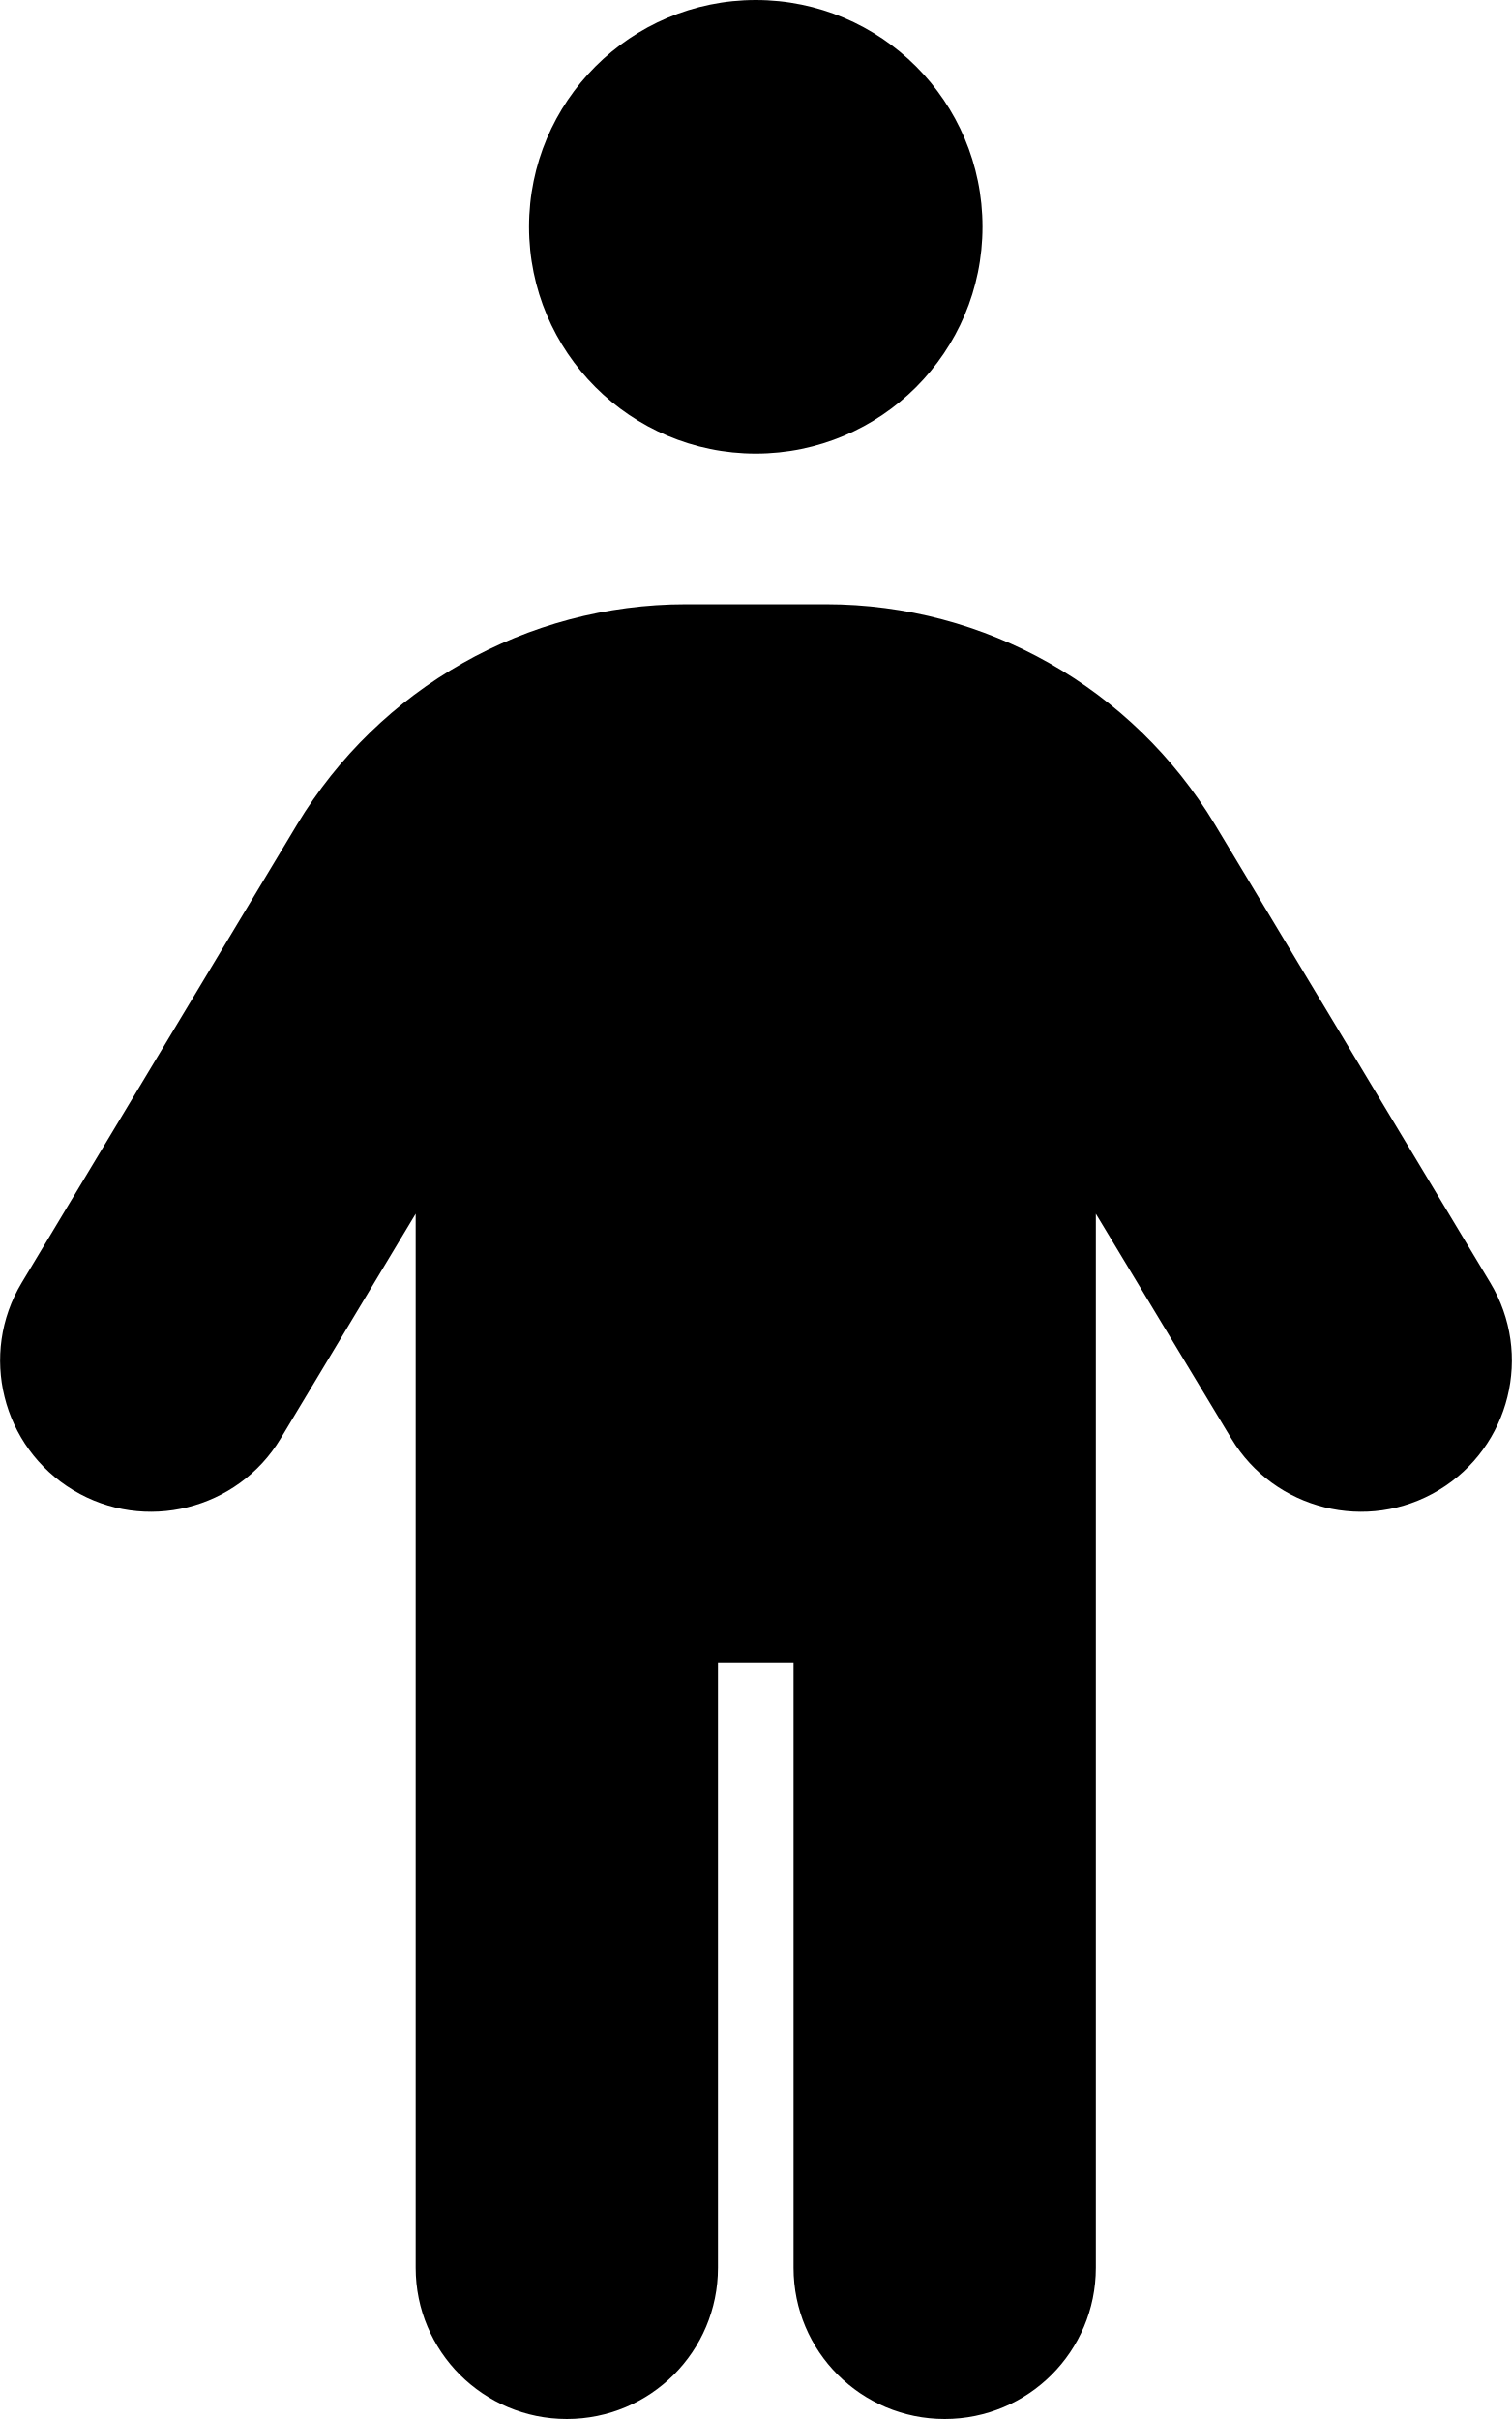
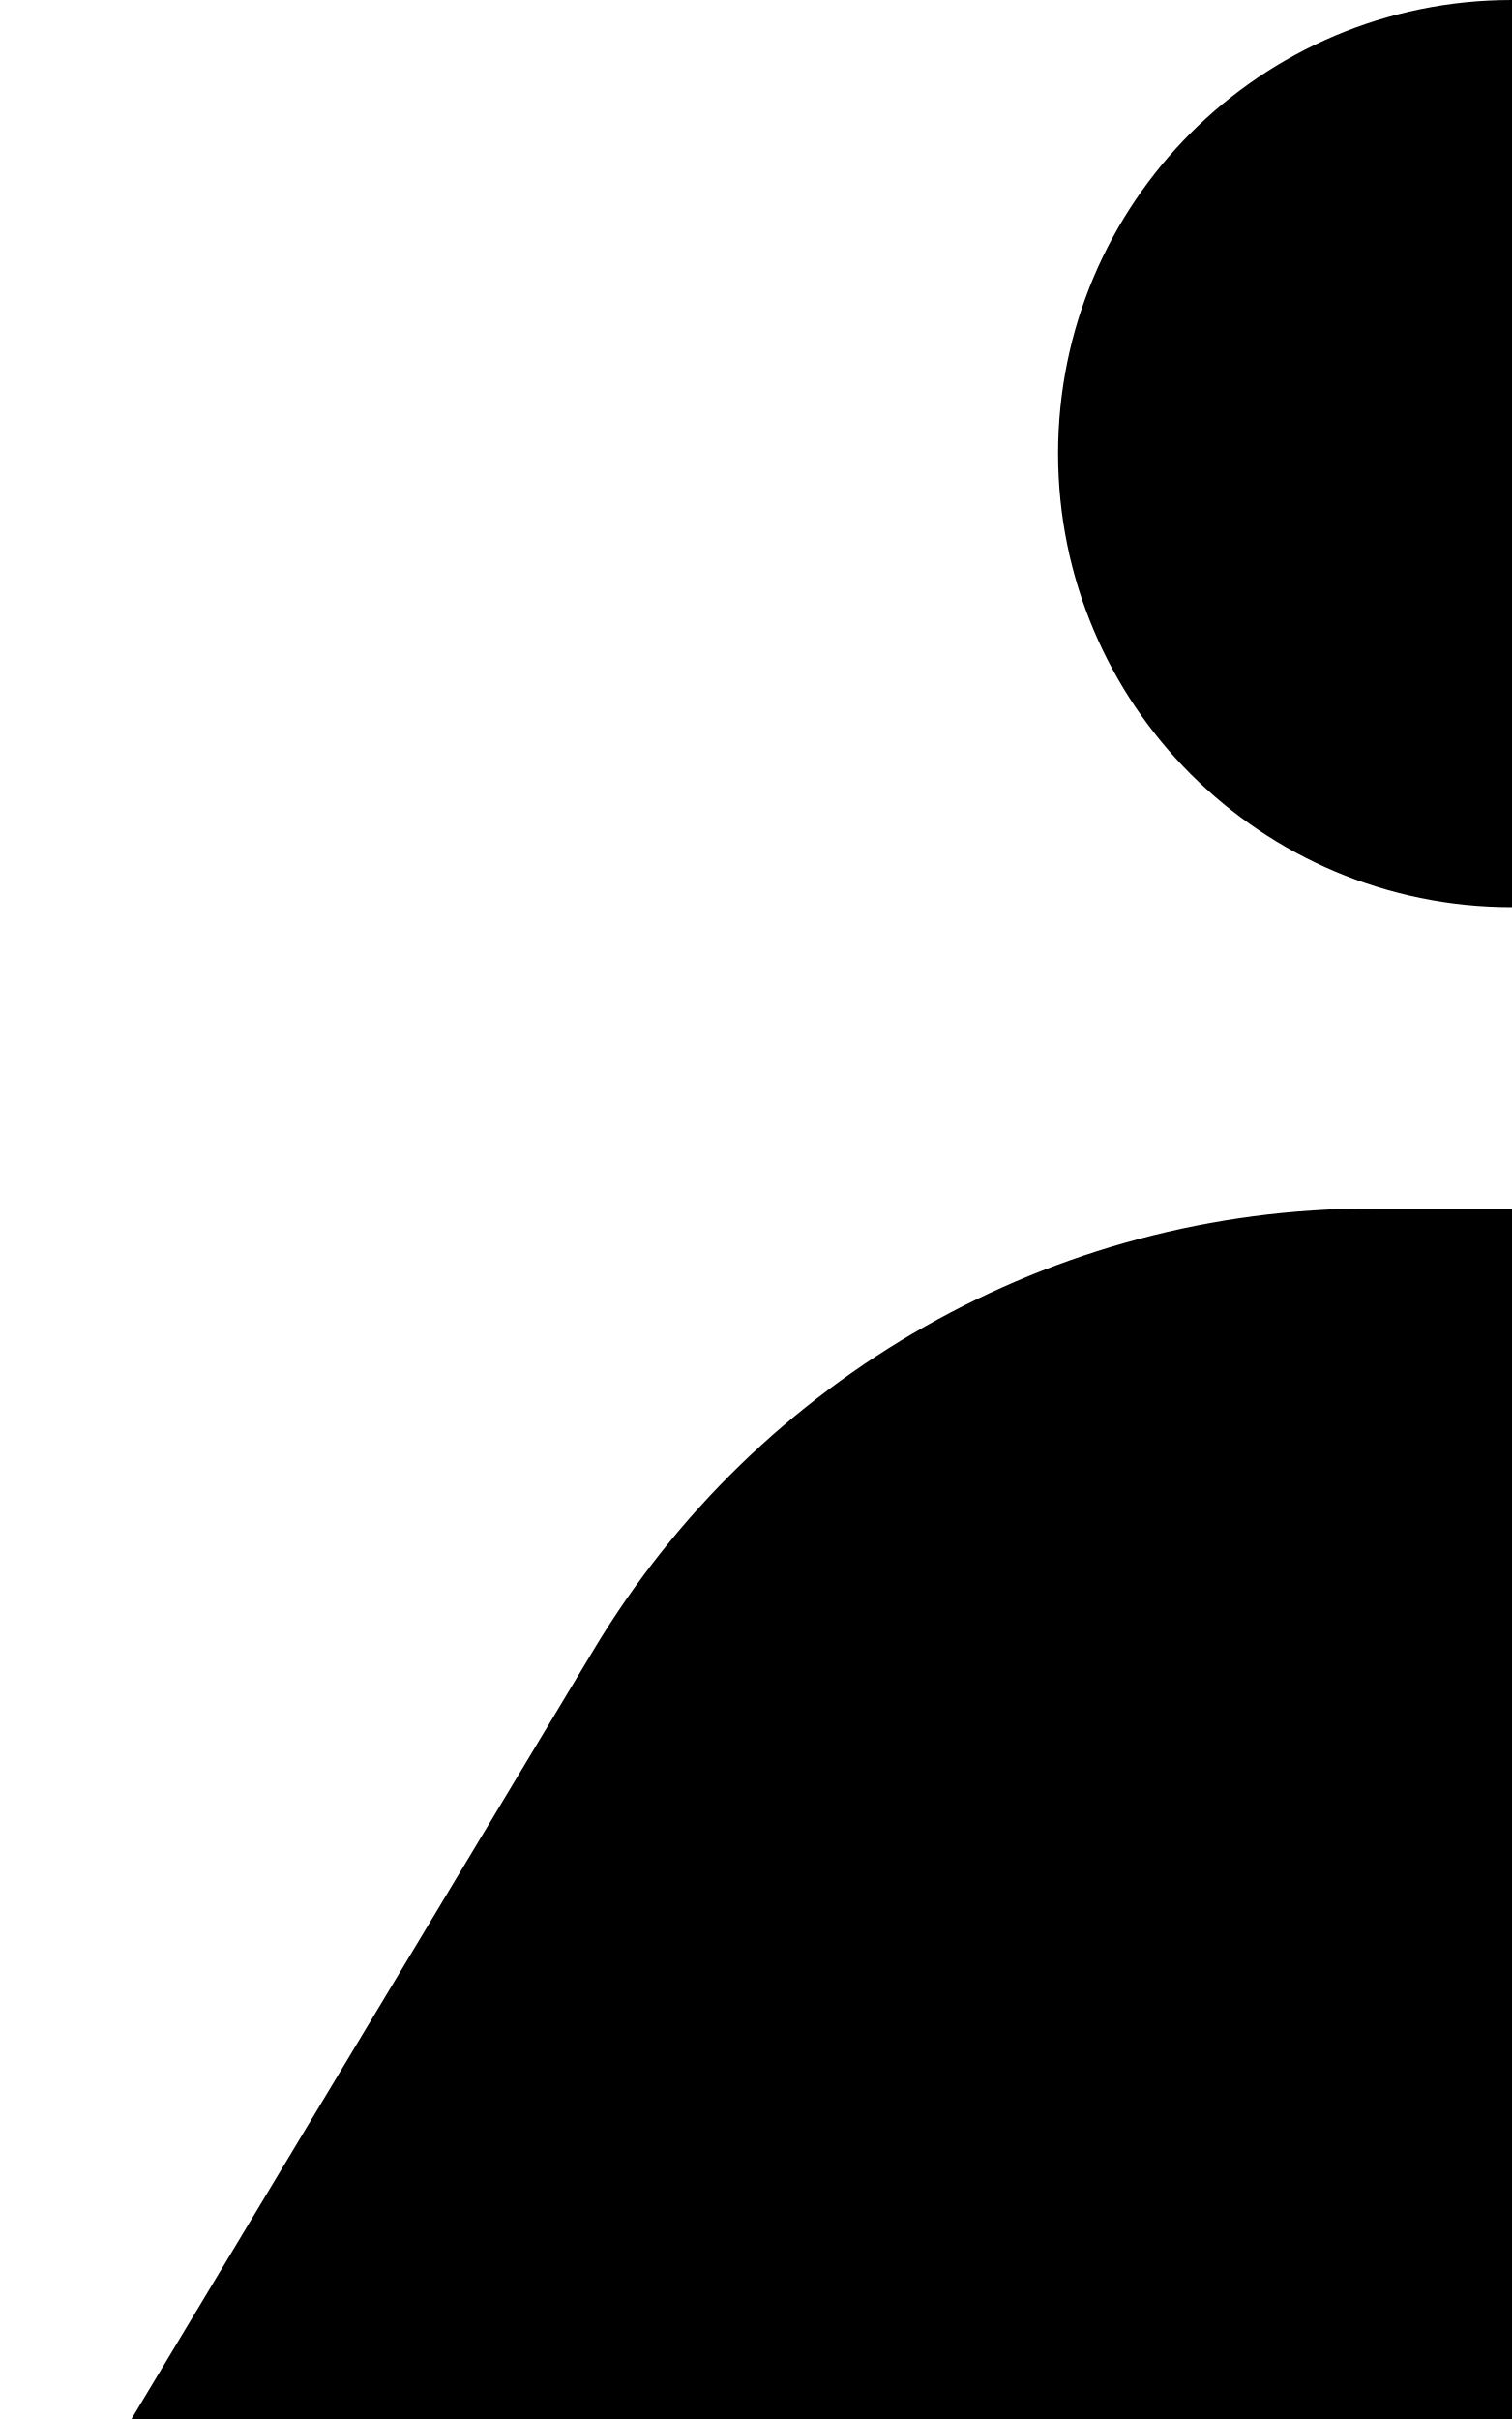
- <svg xmlns="http://www.w3.org/2000/svg" viewBox="0 0 320 512">
+ <svg xmlns="http://www.w3.org/2000/svg" viewBox="0 0 160 256">
  <path d="M112 48a48 48 0 1 1 96 0 48 48 0 1 1 -96 0zm40 304V480c0 17.7-14.3 32-32 32s-32-14.3-32-32V256.9L59.4 304.5c-9.1 15.1-28.8 20-43.9 10.9s-20-28.8-10.9-43.9l58.3-97c17.4-28.9 48.6-46.6 82.3-46.6h29.7c33.7 0 64.9 17.7 82.3 46.6l58.3 97c9.1 15.1 4.2 34.8-10.9 43.9s-34.8 4.2-43.9-10.9L232 256.9V480c0 17.7-14.3 32-32 32s-32-14.3-32-32V352H152z" />
</svg>
